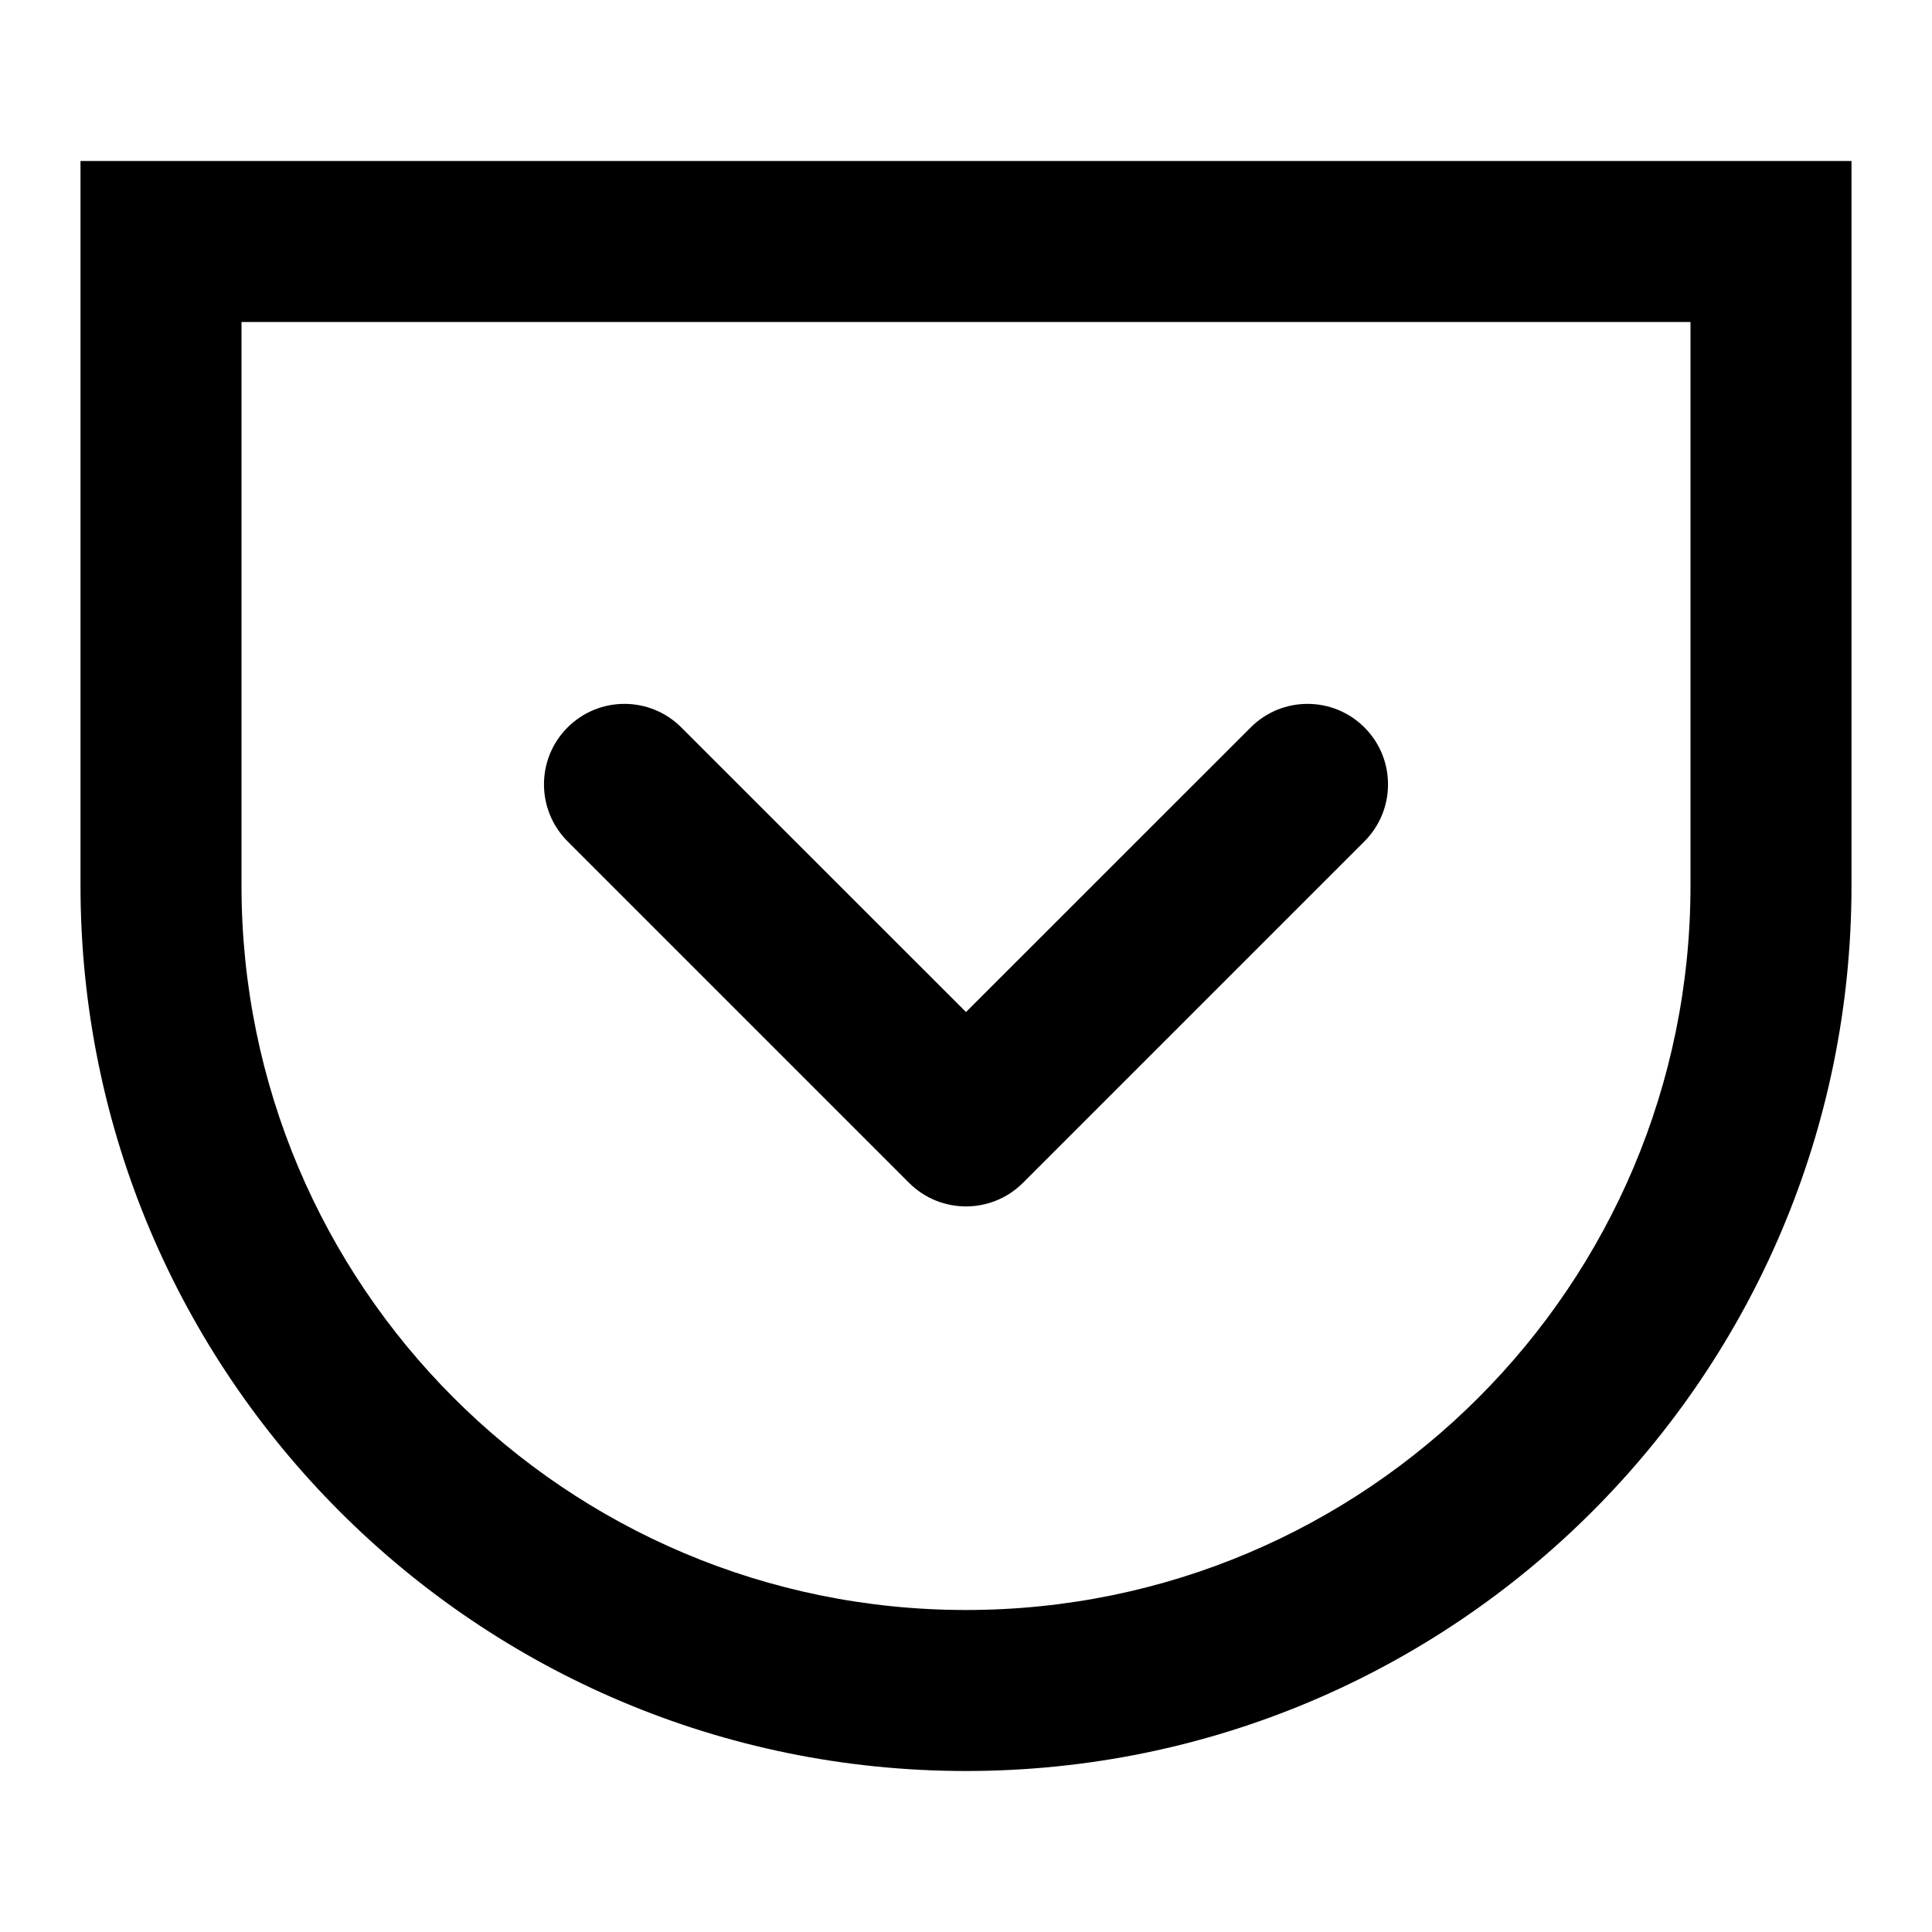
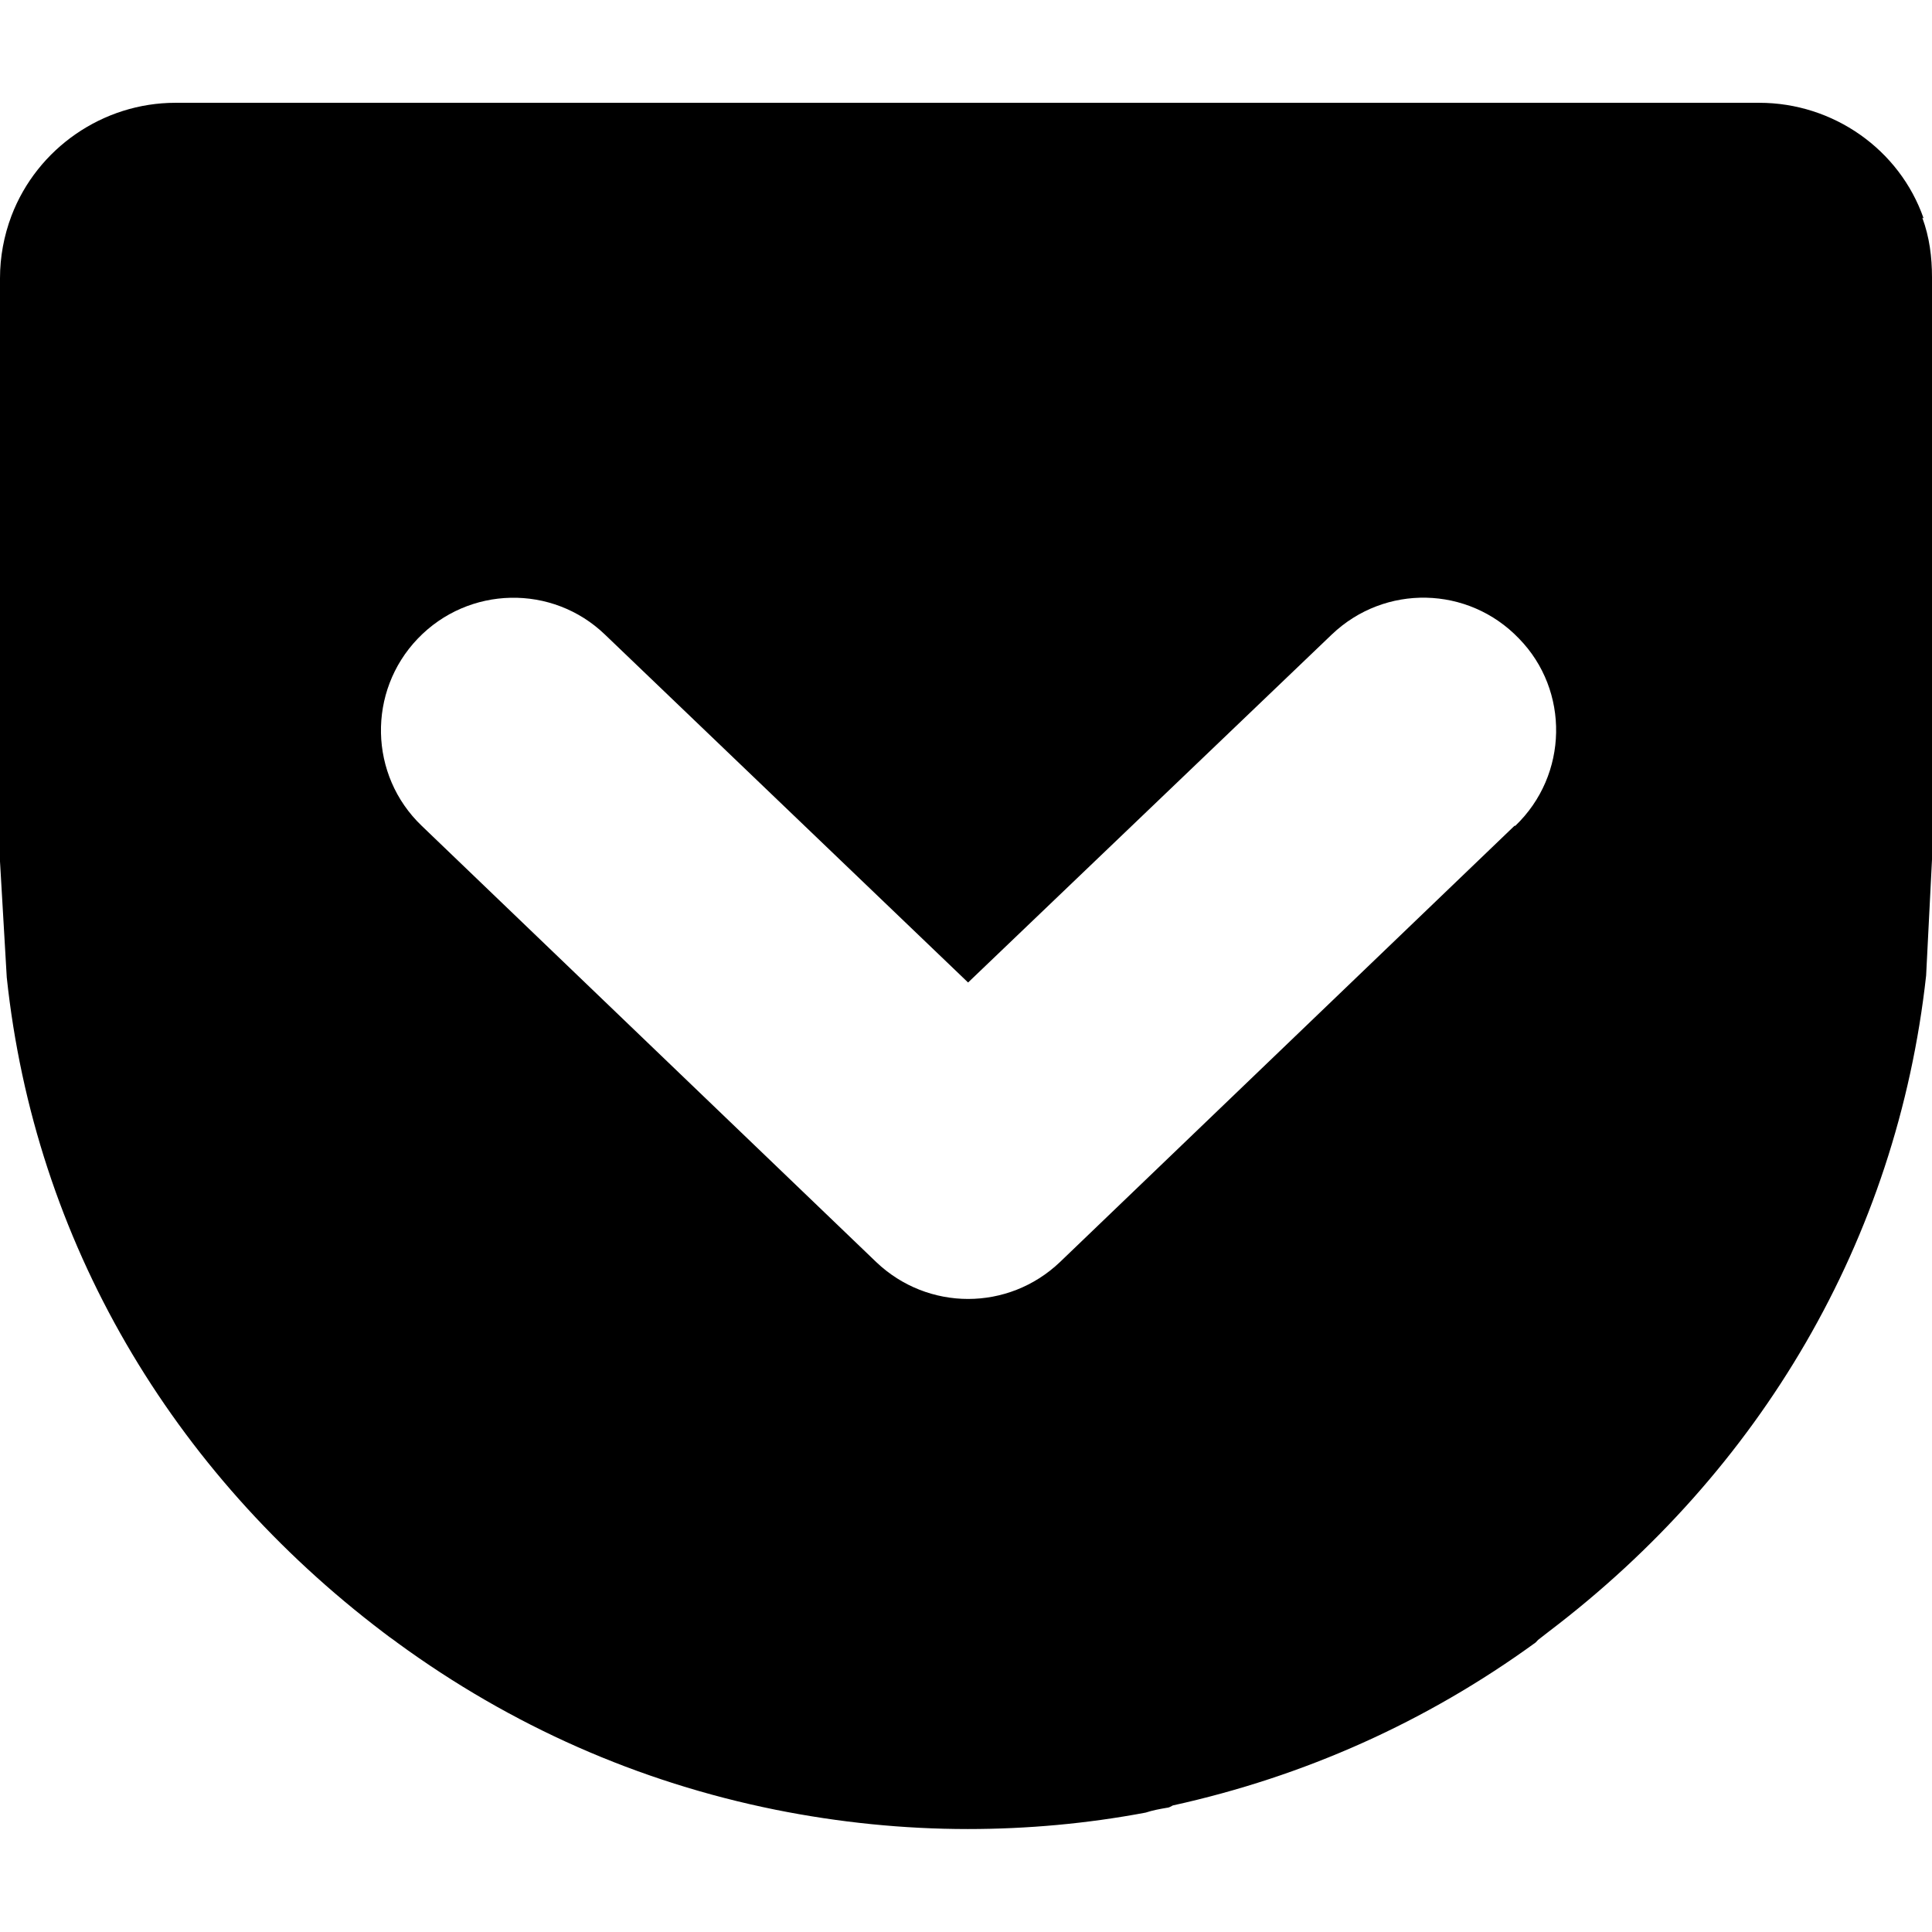
- <svg xmlns="http://www.w3.org/2000/svg" width="24" height="24" viewBox="0 0 24 24" fill="none">
-   <path fill-rule="evenodd" clip-rule="evenodd" d="M3 4H21V11C21 15.971 16.971 20 12 20C7.029 20 3 15.971 3 11V4ZM1 2H23V11C23 17.075 18.075 22 12 22C5.925 22 1 17.075 1 11V2ZM11.293 14.694C11.683 15.084 12.317 15.084 12.707 14.694L16.95 10.451C17.34 10.06 17.34 9.427 16.95 9.037C16.559 8.646 15.926 8.646 15.536 9.037L12 12.572L8.464 9.037C8.074 8.646 7.441 8.646 7.05 9.037C6.66 9.427 6.66 10.06 7.05 10.451L11.293 14.694Z" fill="currentColor" />
+ <svg xmlns="http://www.w3.org/2000/svg" role="img" viewBox="0 0 24 24">
+   <path d="M18.813 10.259l-5.646 5.419c-.32.305-.73.458-1.141.458-.41 0-.821-.153-1.141-.458l-5.646-5.419c-.657-.628-.677-1.671-.049-2.326.63-.657 1.671-.679 2.325-.05l4.511 4.322 4.517-4.322c.66-.631 1.697-.607 2.326.049.631.645.615 1.695-.045 2.326l-.011.001zm5.083-7.546c-.299-.858-1.125-1.436-2.041-1.436H2.179c-.9 0-1.717.564-2.037 1.405-.094.25-.142.511-.142.774v7.245l.084 1.441c.348 3.277 2.047 6.142 4.682 8.139.045.036.094.07.143.105l.03.023c1.411 1.03 2.989 1.728 4.694 2.072.786.158 1.591.24 2.389.24.739 0 1.481-.067 2.209-.204.088-.029.176-.045.264-.06.023 0 .049-.015.074-.029 1.633-.36 3.148-1.036 4.508-2.025l.029-.031.135-.105c2.627-1.995 4.324-4.862 4.686-8.148L24 10.678V3.445c0-.251-.031-.5-.121-.742l.017.01z" />
</svg>
